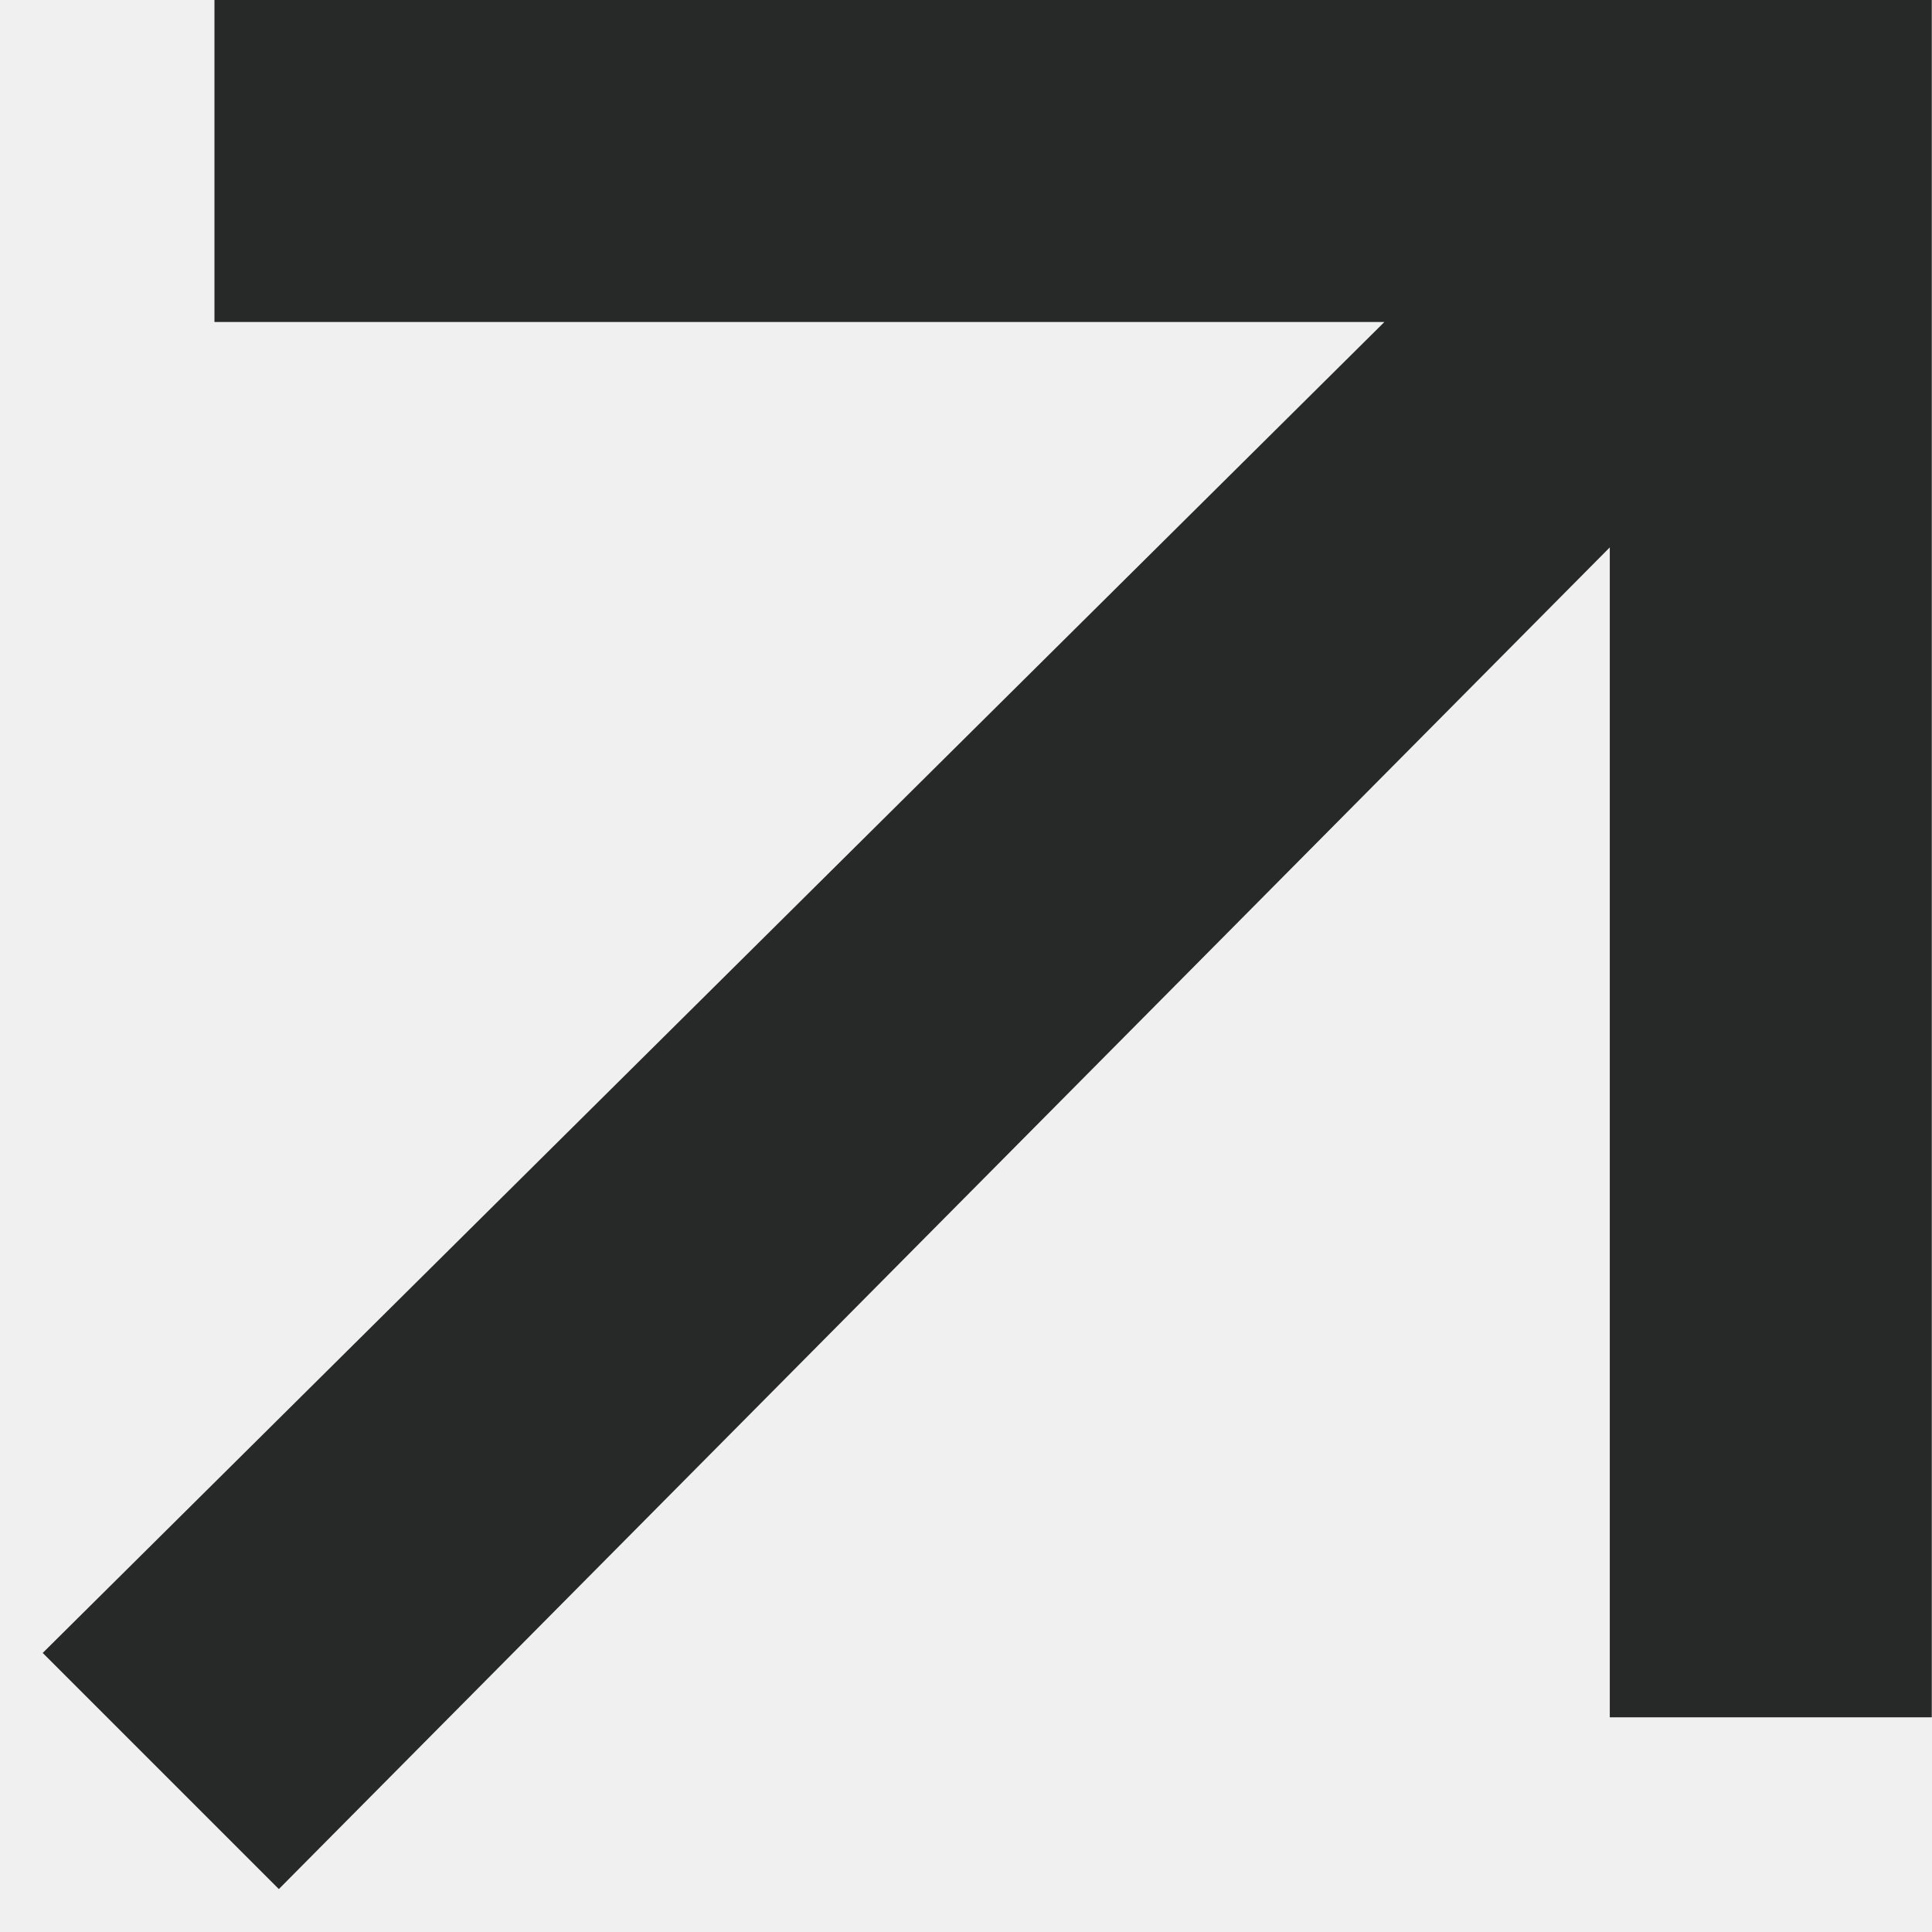
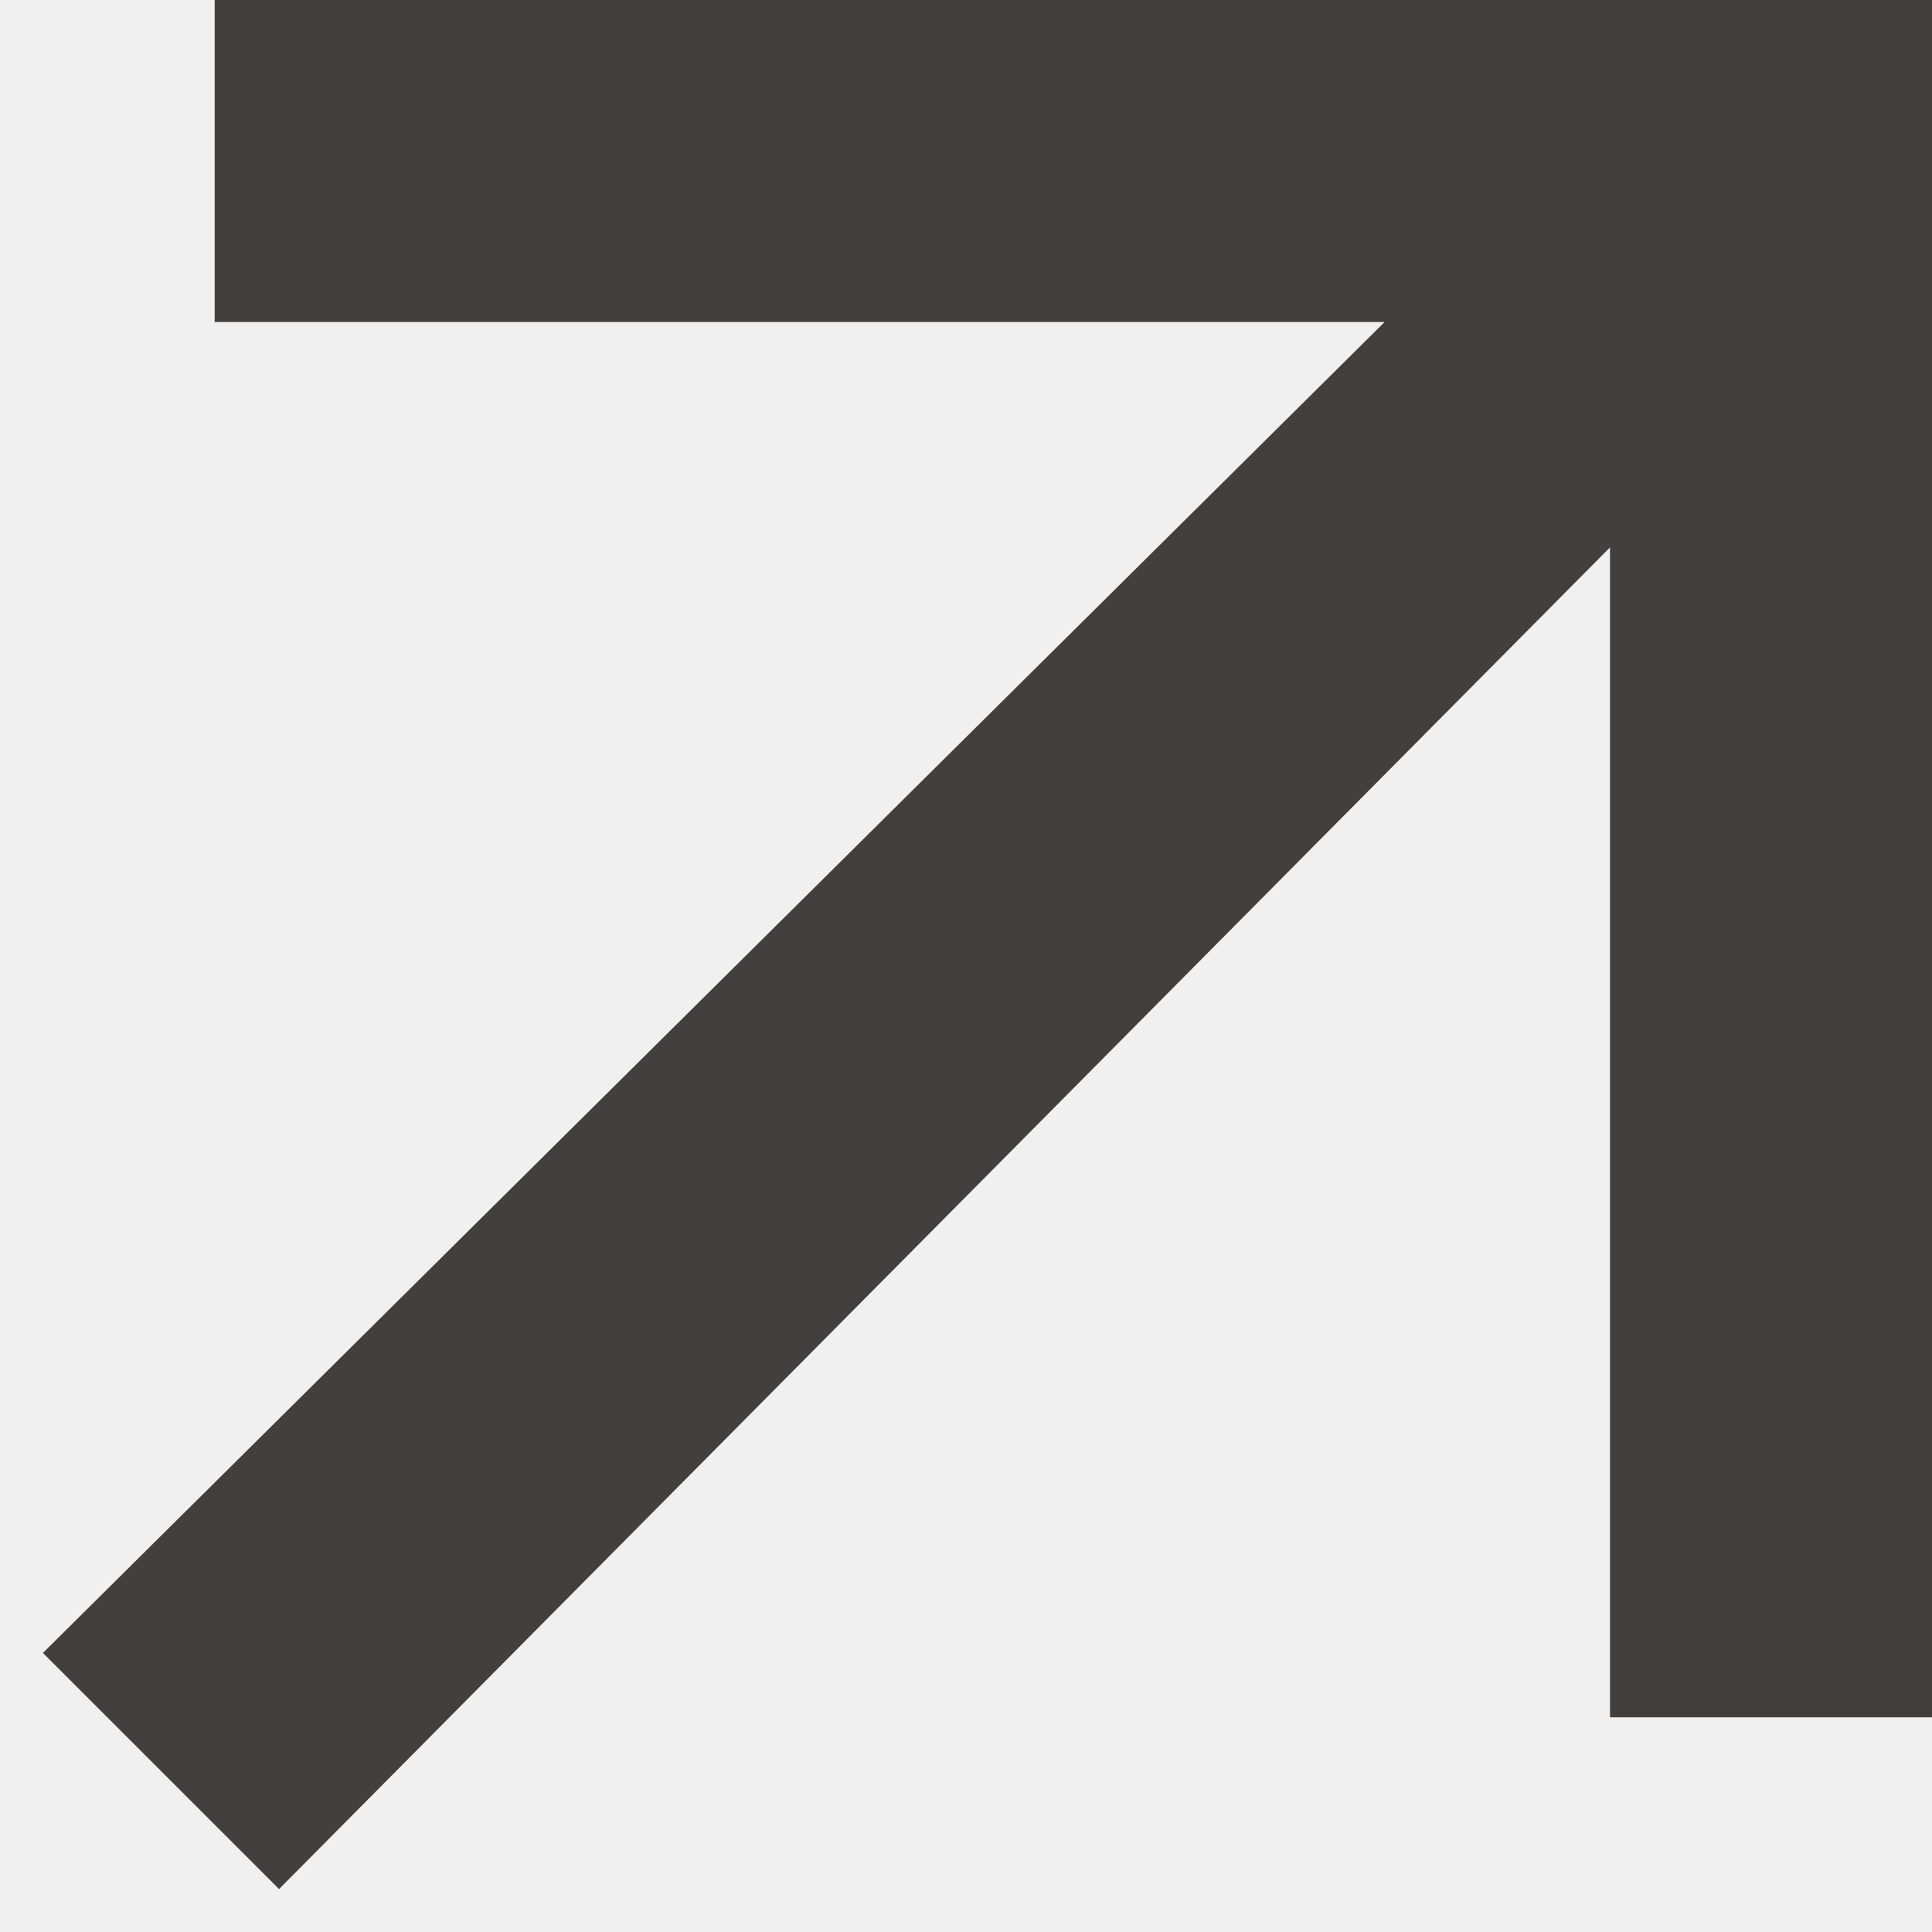
<svg xmlns="http://www.w3.org/2000/svg" width="18" height="18" viewBox="0 0 18 18" fill="none">
-   <g clip-path="url(#clip0_1083_35623)">
-     <path d="M1.998 0V3H12.898L0.398 15.4L2.598 17.6L14.998 5.1V16H17.998V0H1.998Z" fill="#272928" />
+   <g clip-path="url(#clip0_1088_42414)">
+     <path d="M2 0V3H12.9L0.4 15.4L2.6 17.6L15 5.1V16H18V0H2Z" fill="#433F3D" />
  </g>
  <defs>
-     <clipPath id="clip0_1083_35623">
+     <clipPath id="clip0_1088_42414">
      <rect width="18" height="18" fill="white" />
    </clipPath>
  </defs>
</svg>
